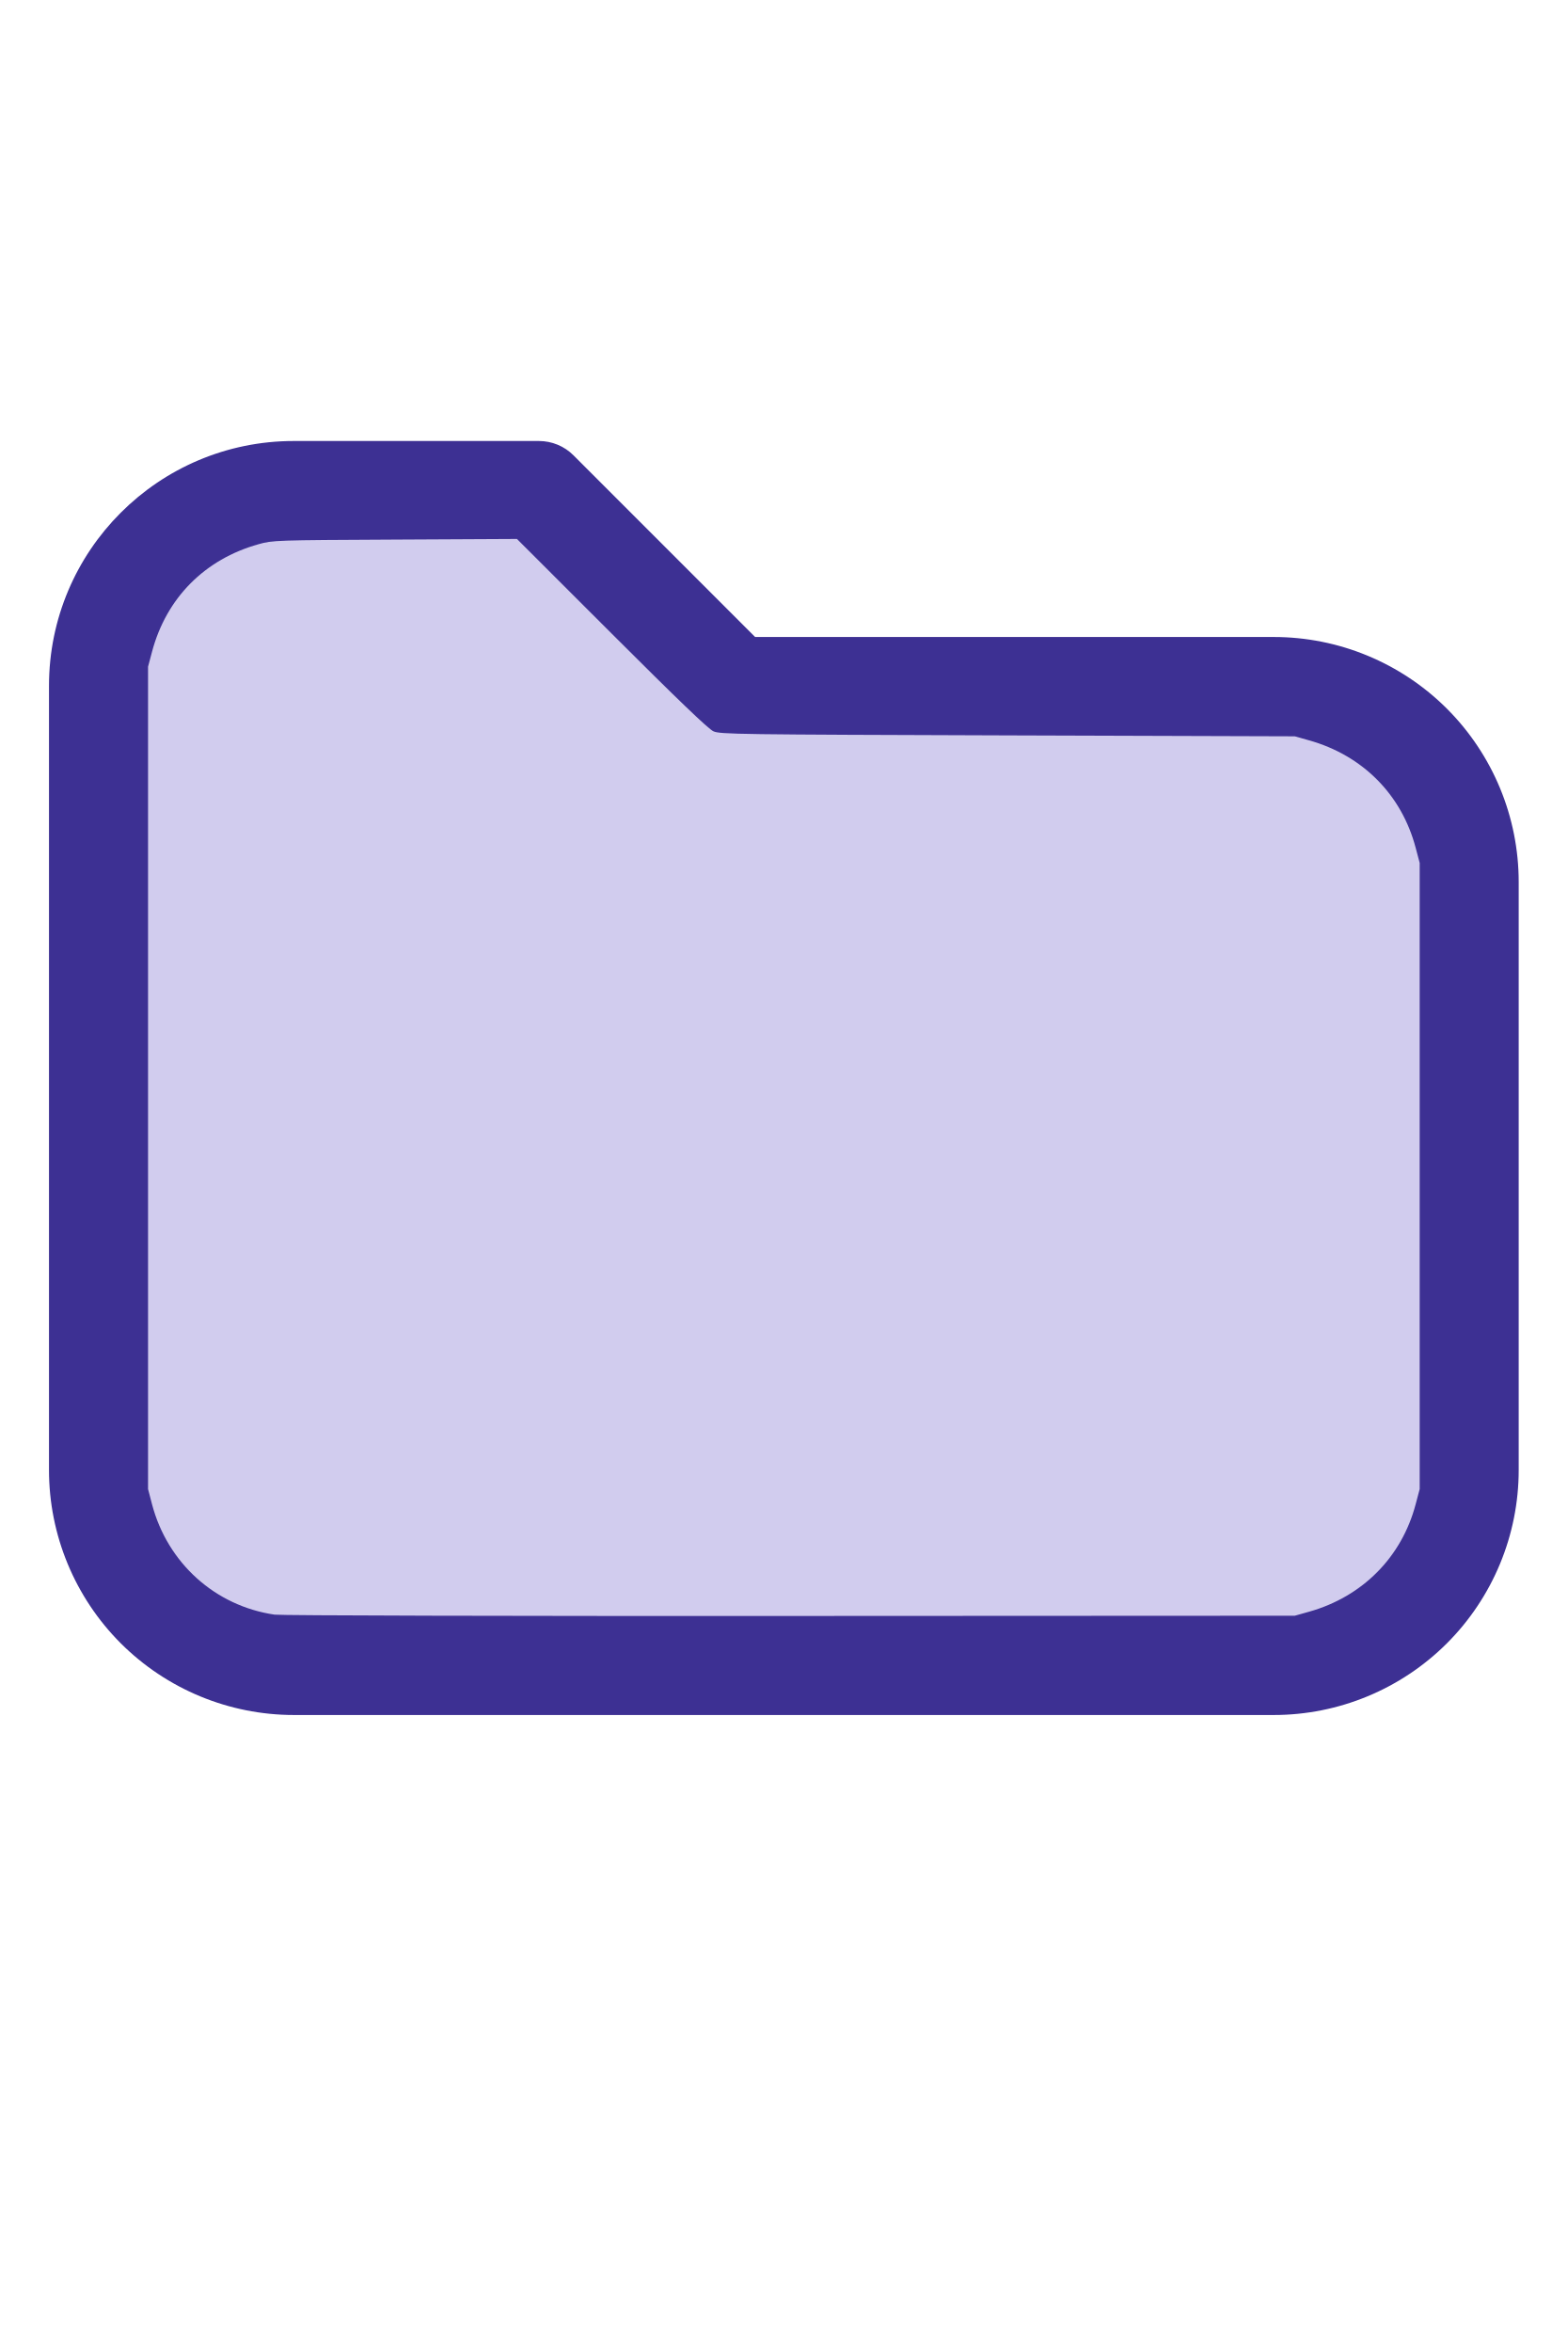
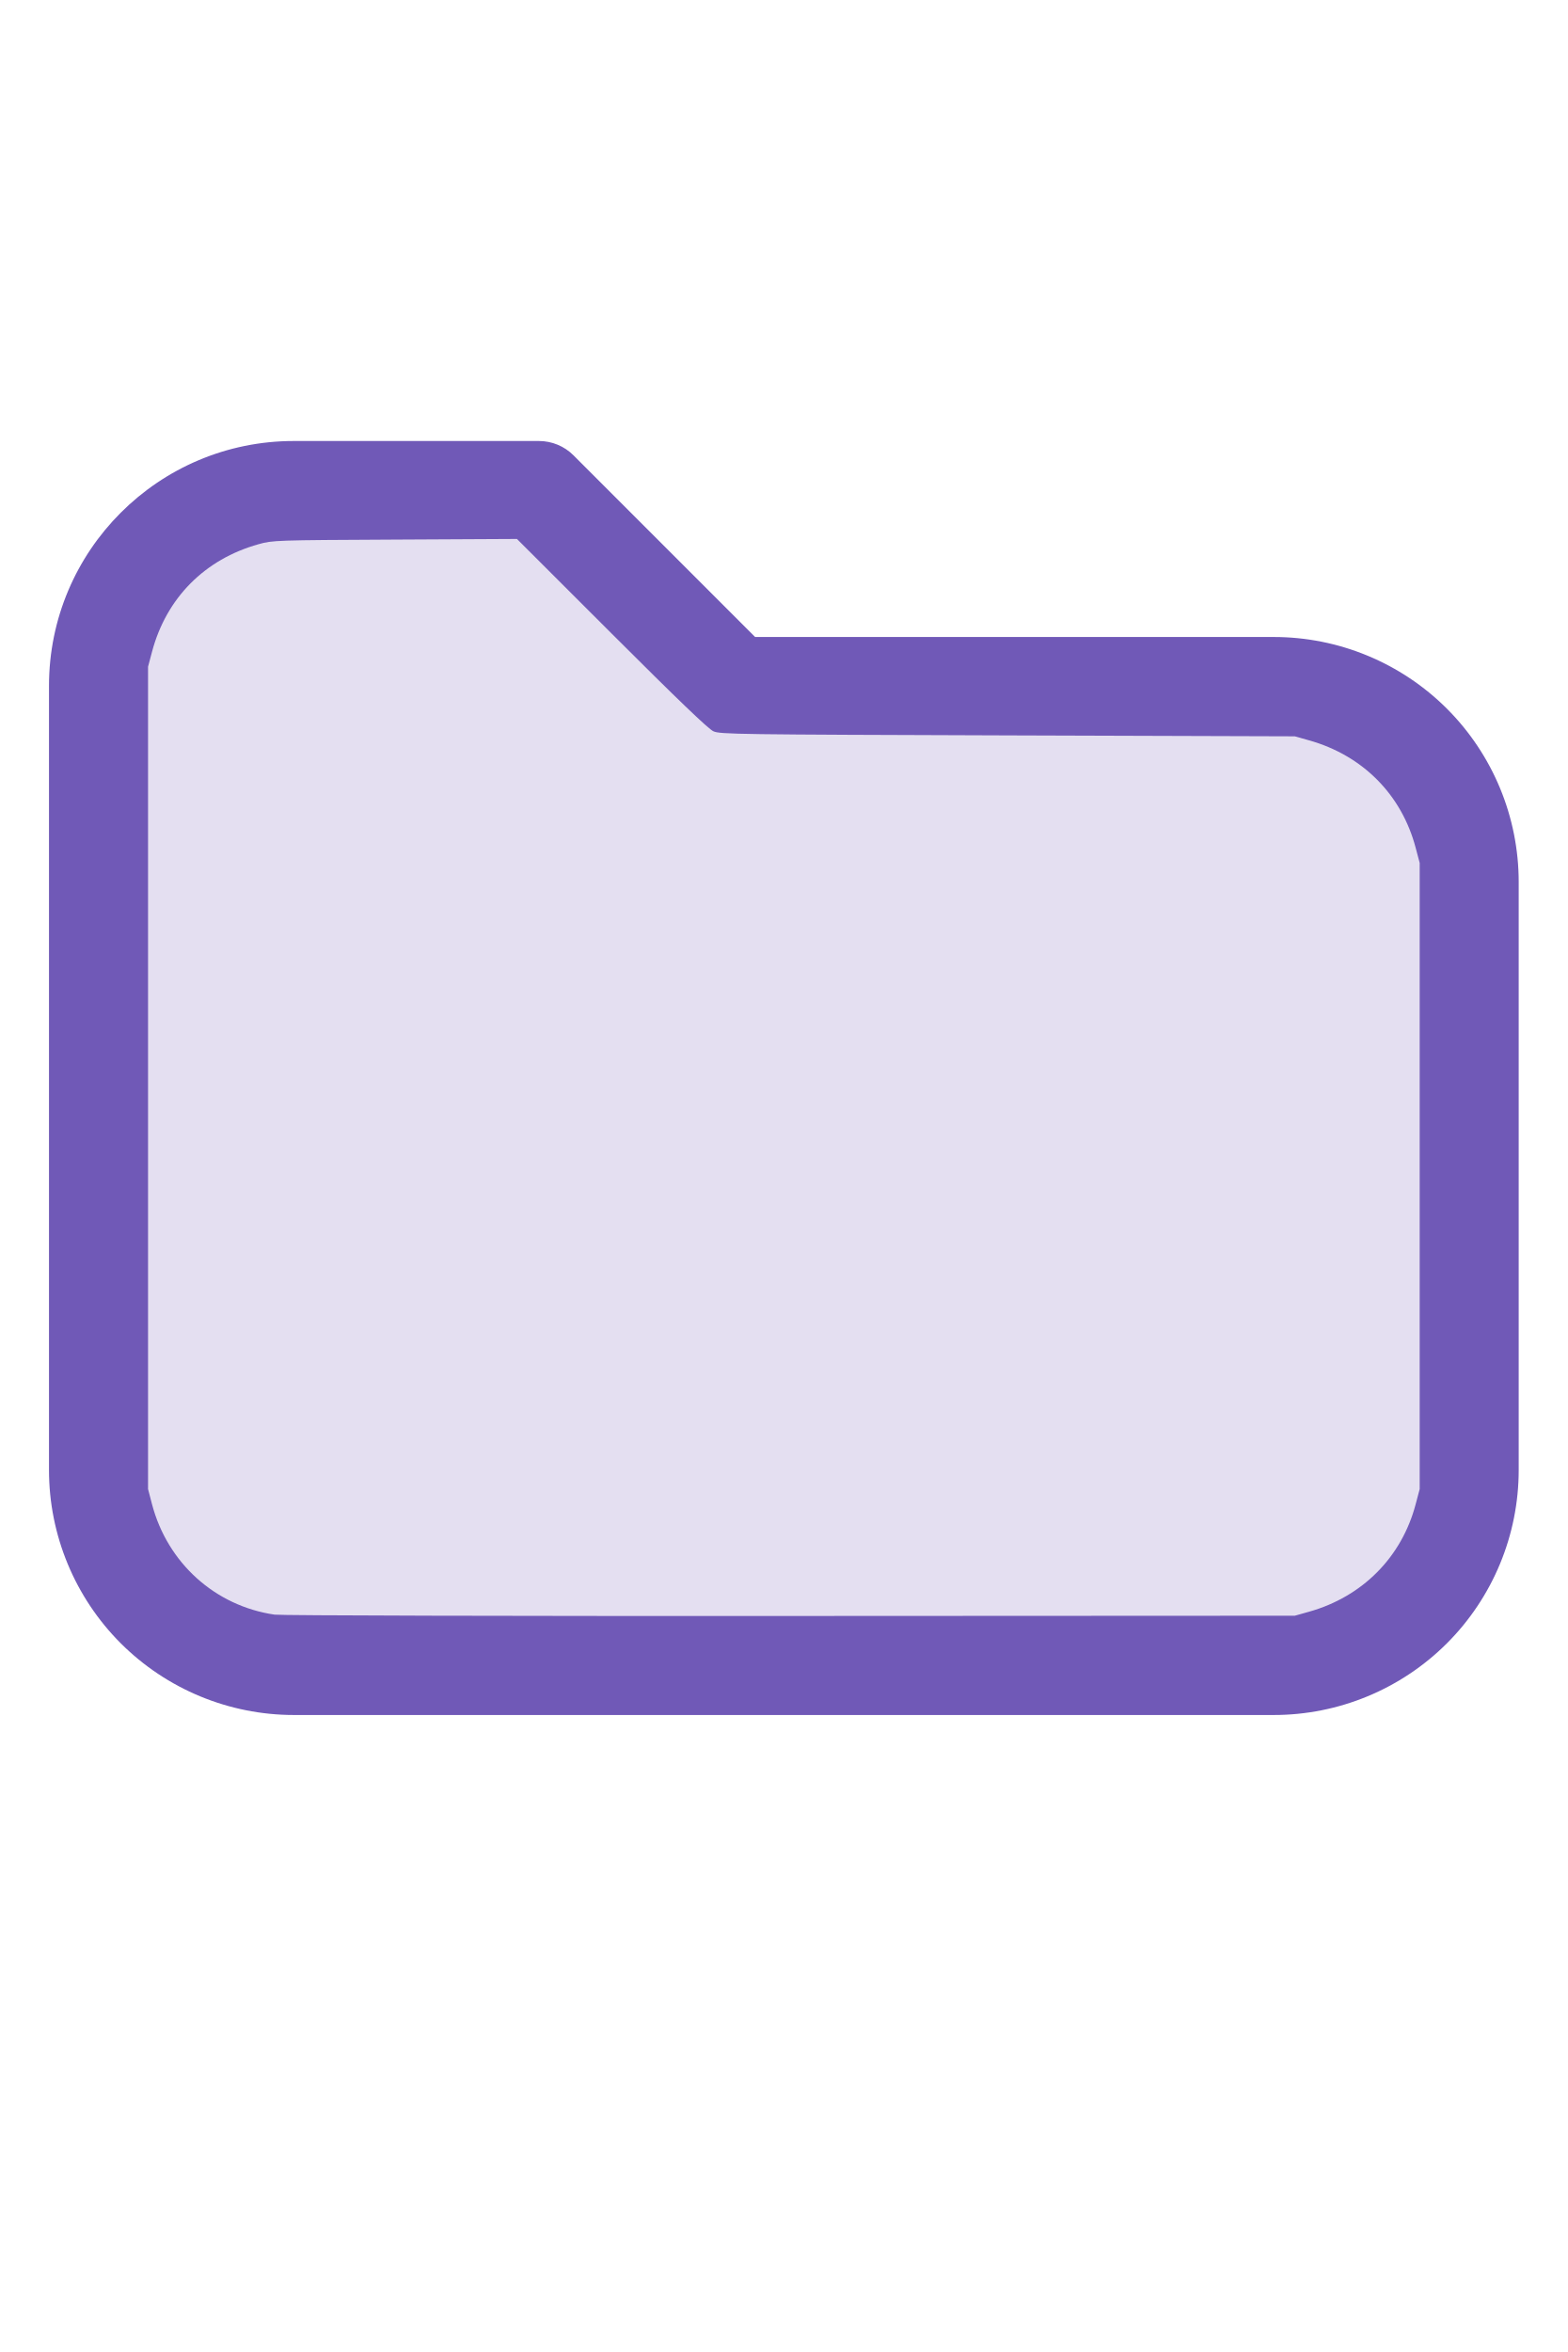
<svg xmlns="http://www.w3.org/2000/svg" version="1.1" width="16" height="24" viewBox="0 0 32 32" xml:space="preserve">
-   <g style="fill:#3D3093;">
+   <g style="fill:#7059B7;">
    <path d="M1,5.998l-0,16.002c-0,1.326 0.527,2.598 1.464,3.536c0.938,0.937 2.21,1.464 3.536,1.464c5.322,0 14.678,-0 20,0c1.326,0 2.598,-0.527 3.536,-1.464c0.937,-0.938 1.464,-2.21 1.464,-3.536c0,-3.486 0,-8.514 0,-12c0,-1.326 -0.527,-2.598 -1.464,-3.536c-0.938,-0.937 -2.21,-1.464 -3.536,-1.464c-0,0 -10.586,0 -10.586,0c0,-0 -3.707,-3.707 -3.707,-3.707c-0.187,-0.188 -0.442,-0.293 -0.707,-0.293l-5.002,0c-2.76,0 -4.998,2.238 -4.998,4.998Zm2,-0l-0,16.002c-0,0.796 0.316,1.559 0.879,2.121c0.562,0.563 1.325,0.879 2.121,0.879l20,0c0.796,0 1.559,-0.316 2.121,-0.879c0.563,-0.562 0.879,-1.325 0.879,-2.121c0,-3.486 0,-8.514 0,-12c0,-0.796 -0.316,-1.559 -0.879,-2.121c-0.562,-0.563 -1.325,-0.879 -2.121,-0.879c-7.738,0 -11,0 -11,0c-0.265,0 -0.52,-0.105 -0.707,-0.293c-0,0 -3.707,-3.707 -3.707,-3.707c-0,0 -4.588,0 -4.588,0c-1.656,0 -2.998,1.342 -2.998,2.998Z" />
  </g>
-   <g style="fill:#D1CCEE;stroke-width:0;">
+   <g style="fill:#E4DFF1;stroke-width:0;">
    <path d="M 5.606,24.952 C 4.392,24.775 3.42,23.9 3.103,22.699 L 3.022,22.389 V 13.998 5.606 L 3.104,5.298 C 3.396,4.203 4.18,3.412 5.279,3.106 5.565,3.026 5.615,3.024 8.061,3.012 l 2.491,-0.013 1.932,1.93 c 1.344,1.343 1.976,1.95 2.078,1.995 0.137,0.062 0.474,0.066 6.007,0.084 l 5.861,0.019 0.291,0.082 c 1.095,0.308 1.89,1.109 2.176,2.193 l 0.082,0.309 V 16 22.389 l -0.082,0.309 c -0.284,1.079 -1.086,1.888 -2.176,2.194 l -0.291,0.082 -10.303,0.005 c -5.7,0.003 -10.4,-0.009 -10.521,-0.027 z" />
  </g>
</svg>
